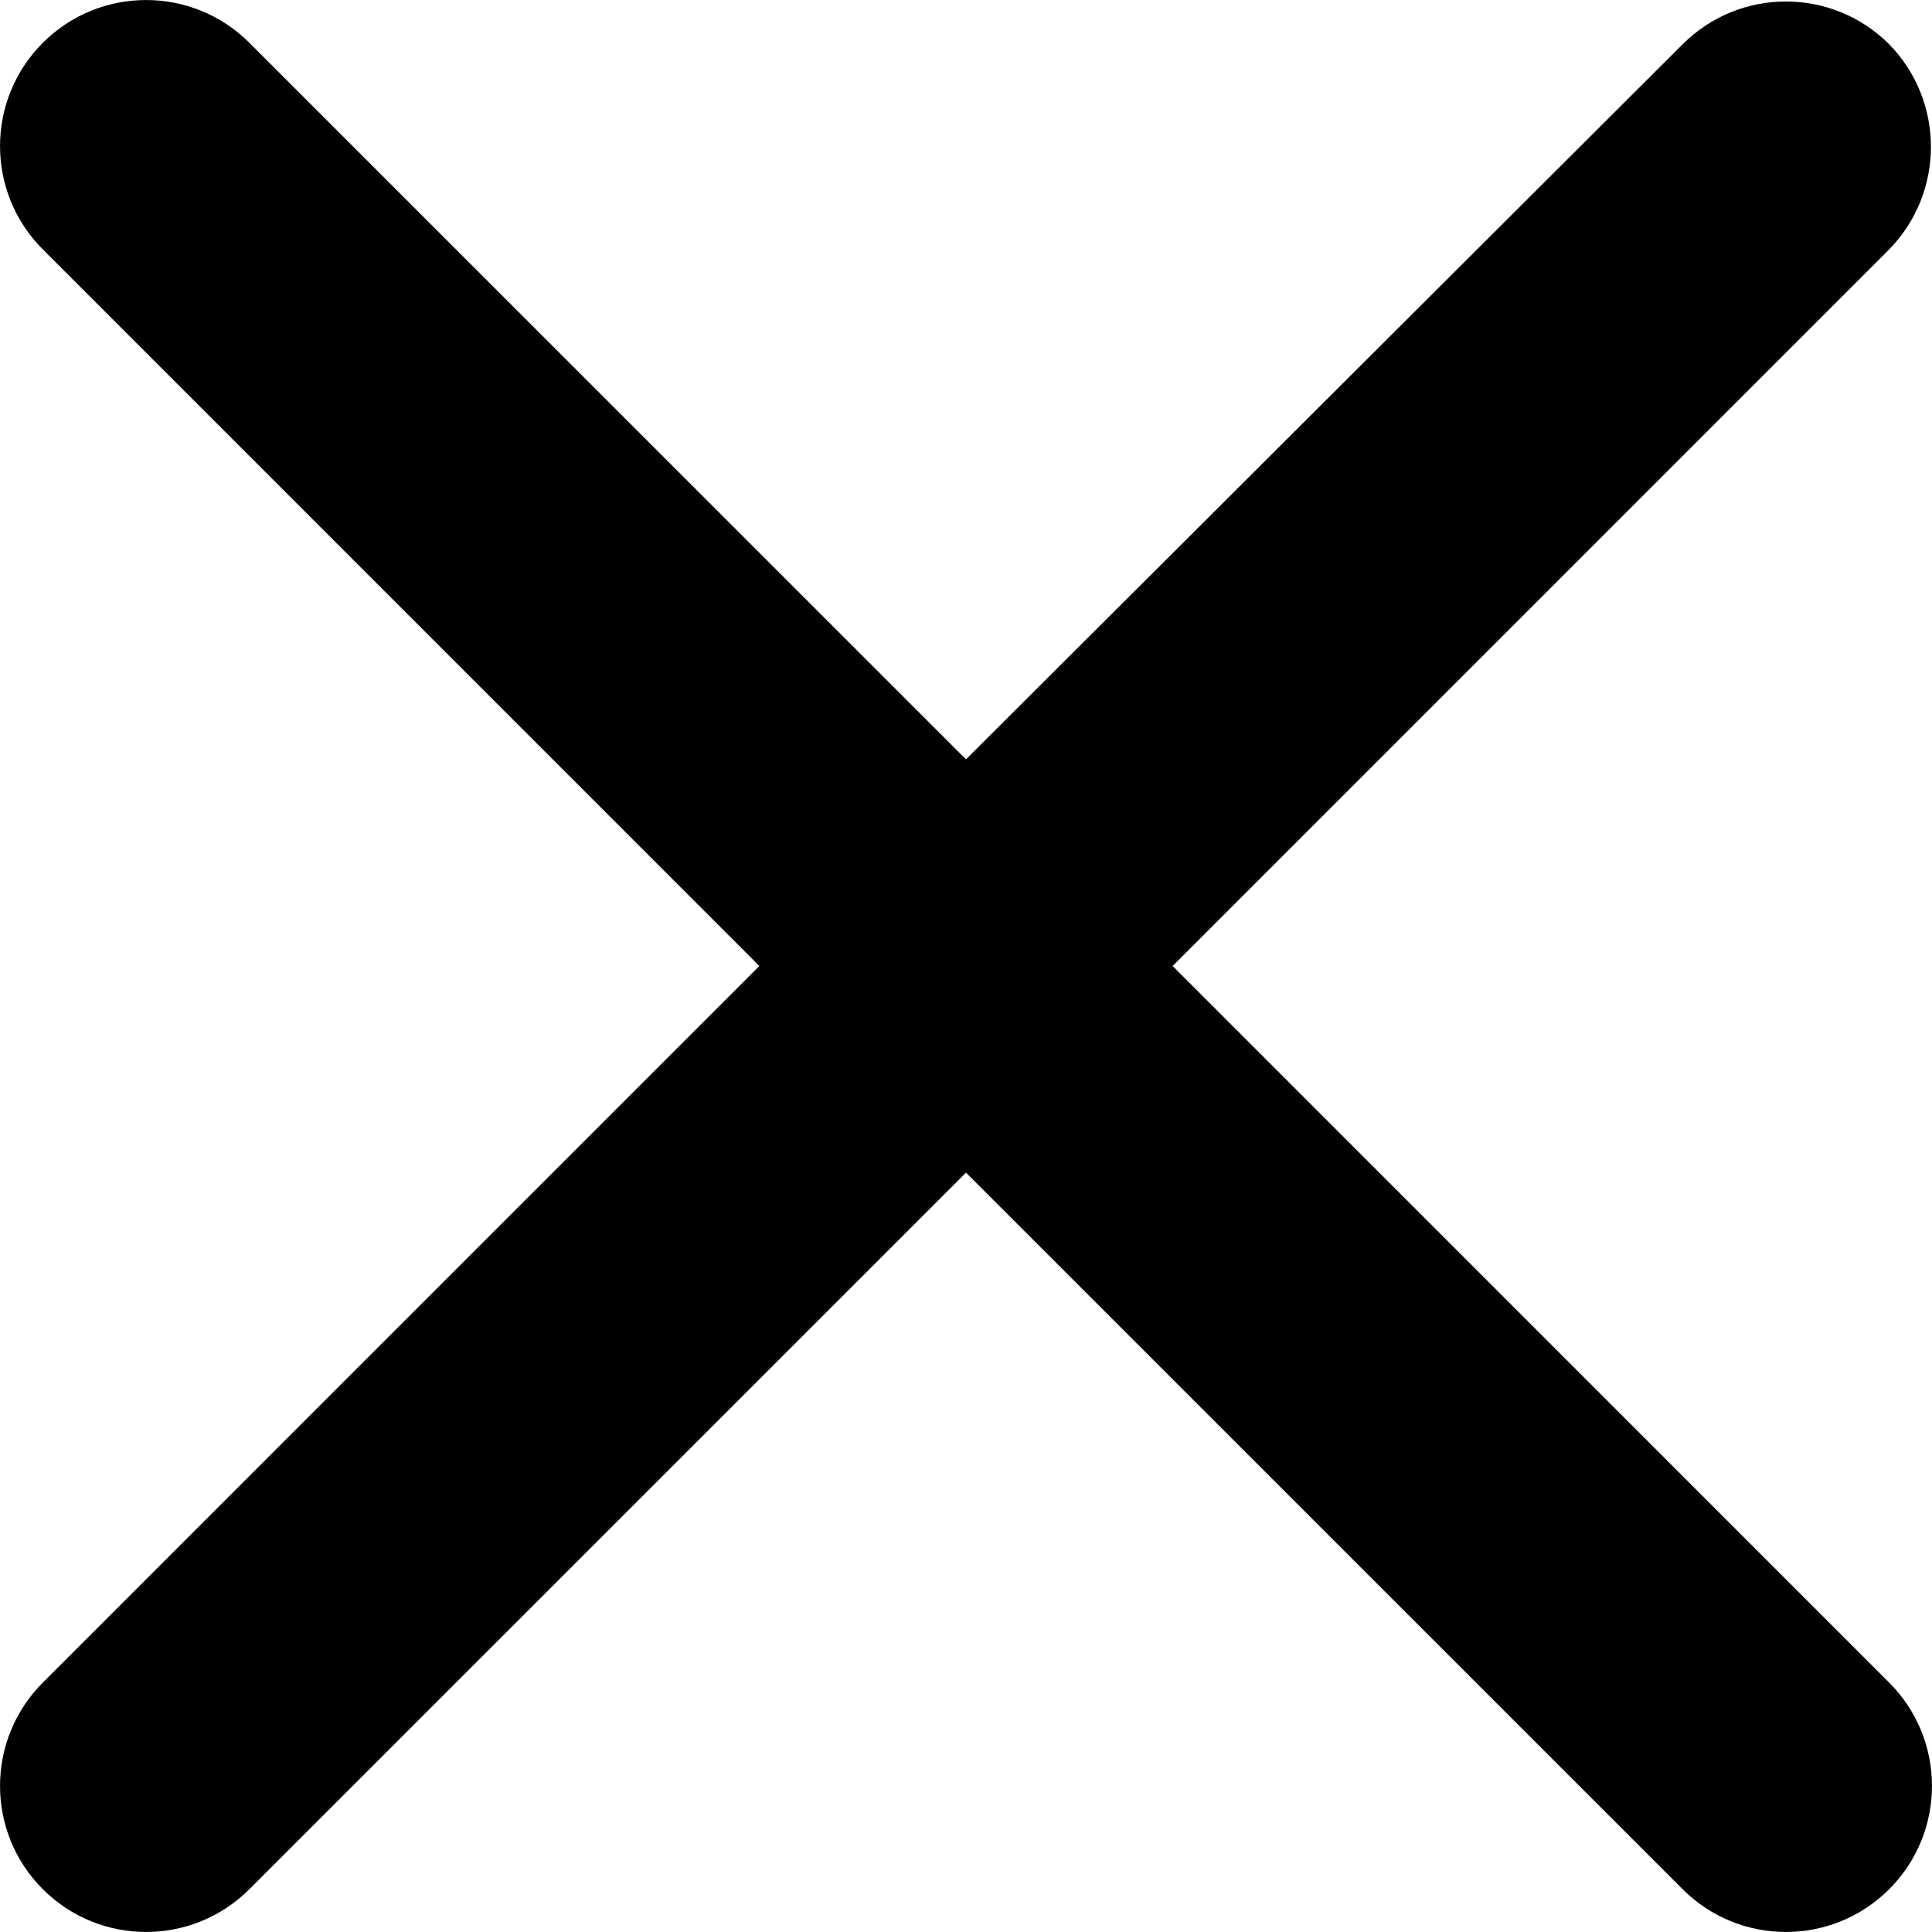
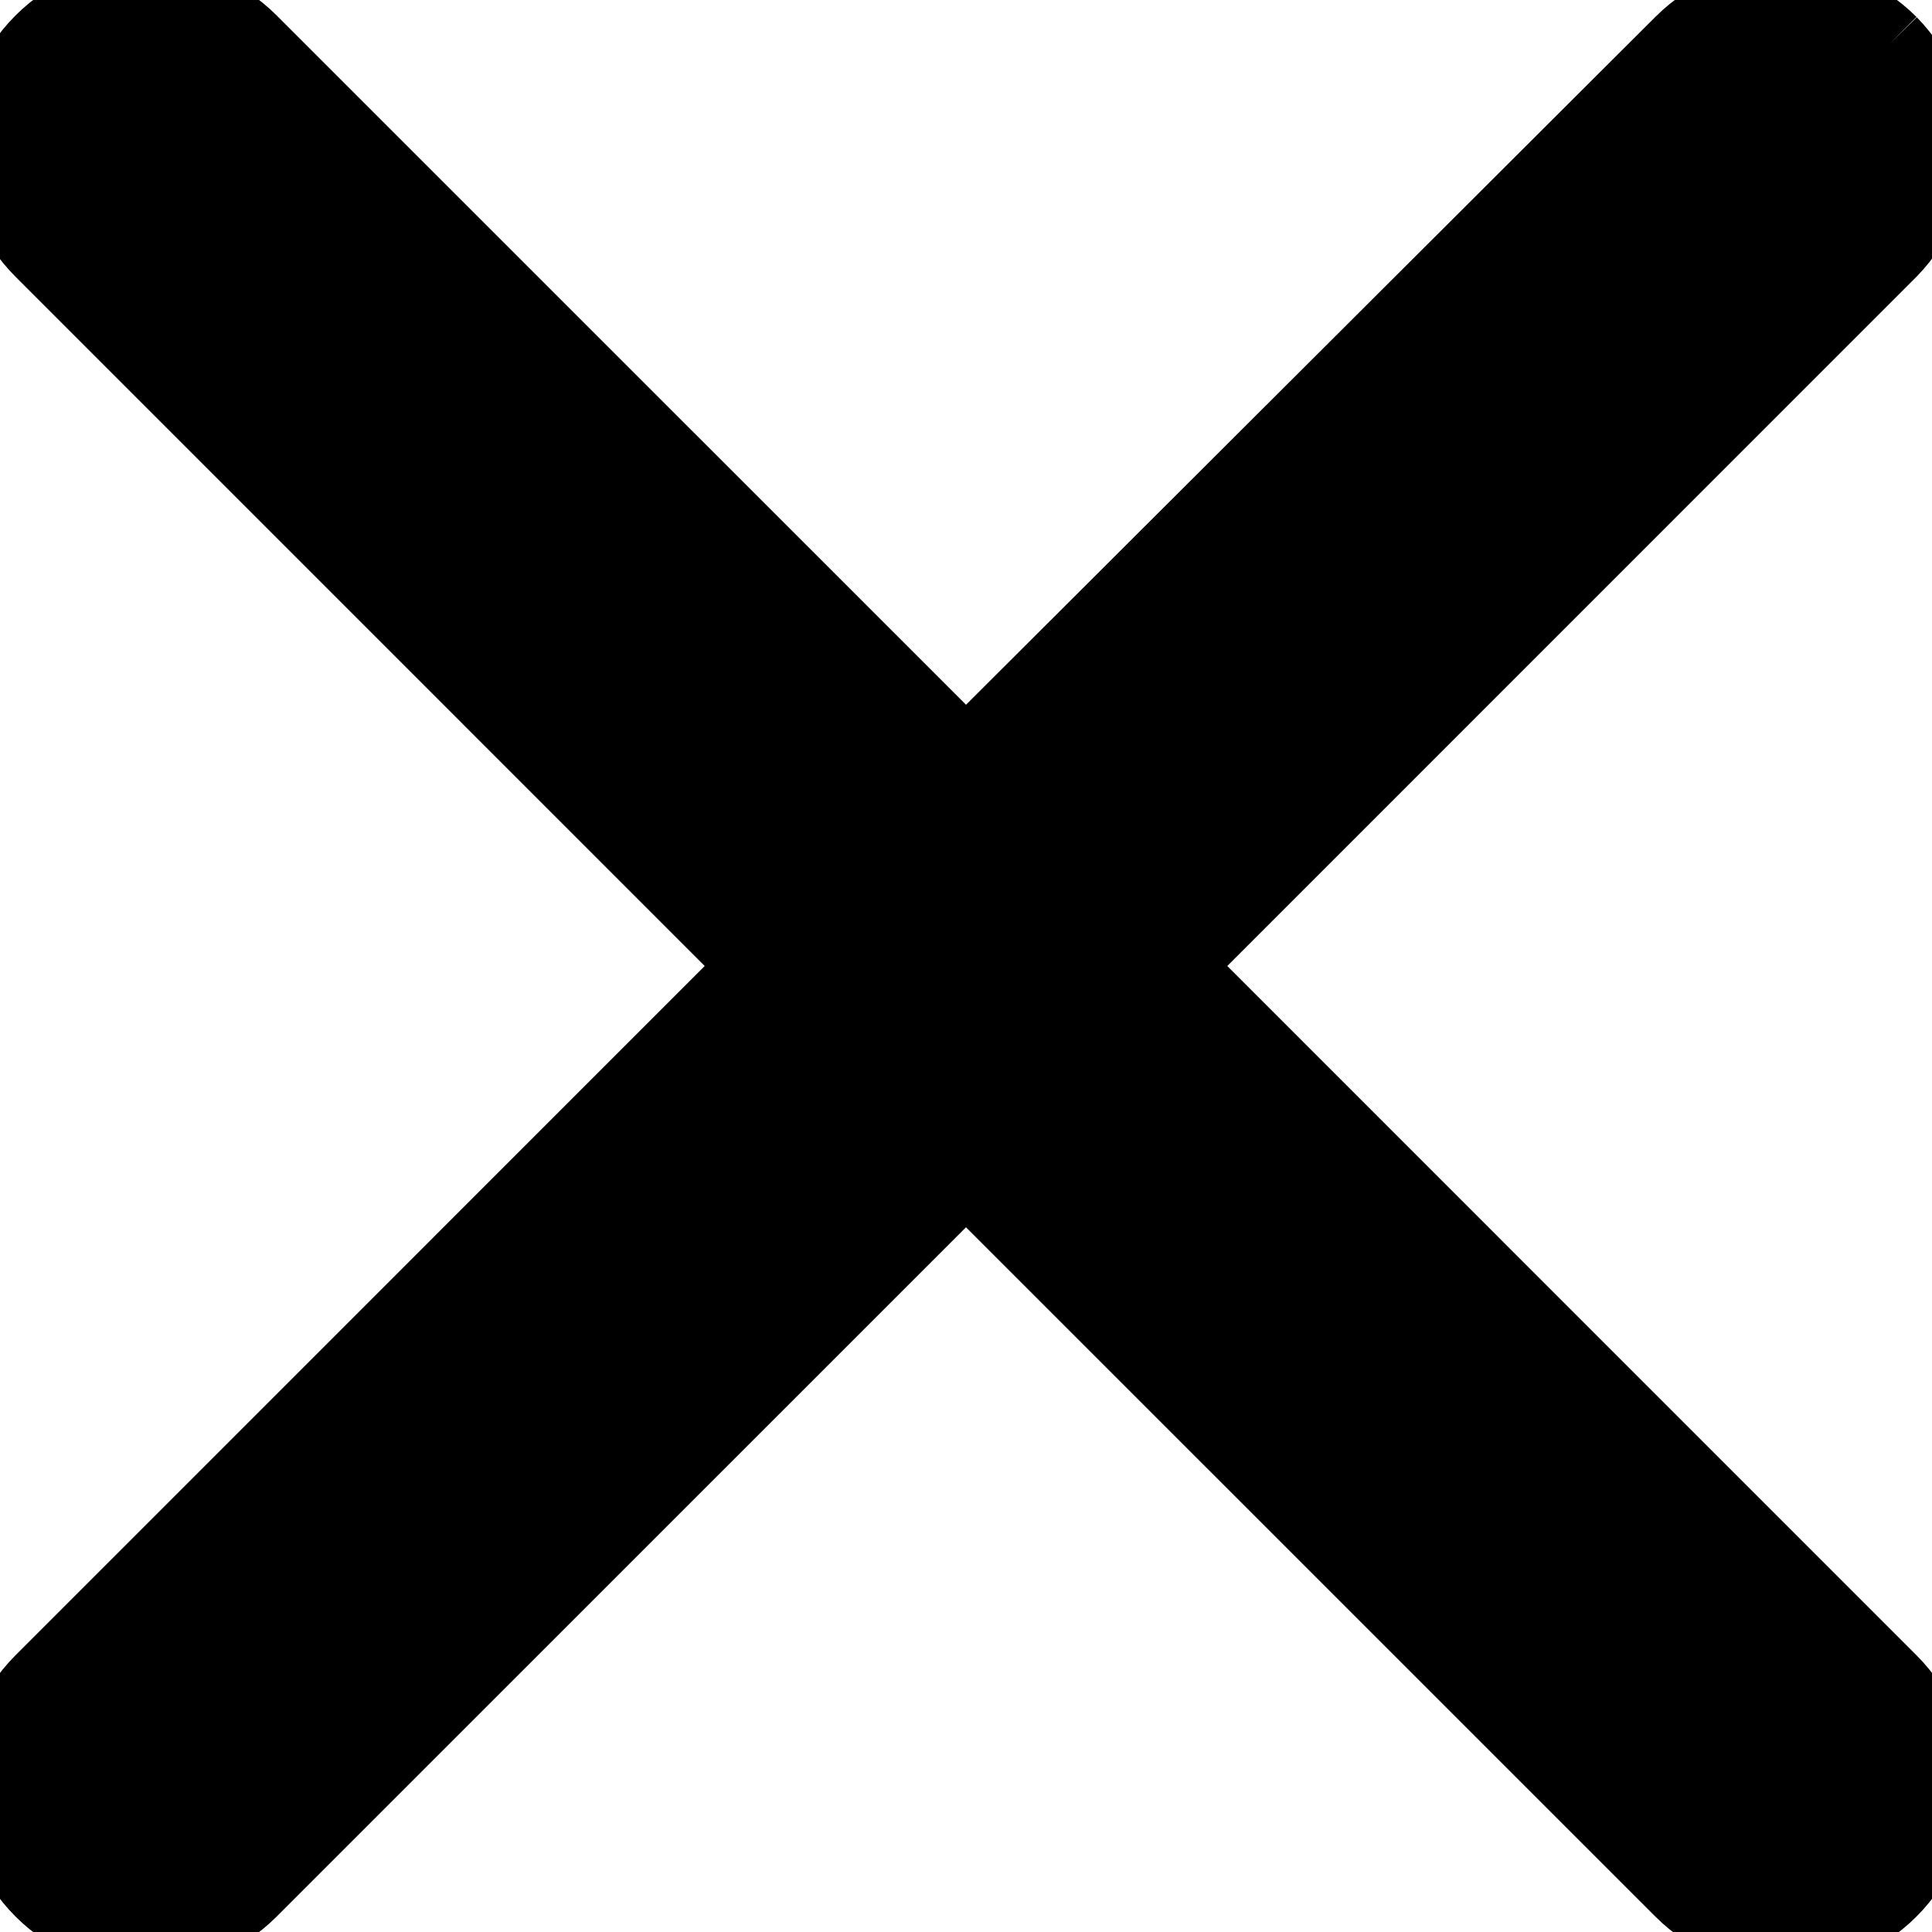
- <svg xmlns="http://www.w3.org/2000/svg" width="25" height="25" fill="none" viewBox="0 0 25 25">
+ <svg xmlns="http://www.w3.org/2000/svg" width="25" height="25" fill="none" stroke="currentColor" viewBox="0 0 25 25">
  <path fill="currentColor" d="M24.446.573a1.89 1.89 0 0 0-2.673 0L12.5 9.826 3.227.554A1.89 1.89 0 0 0 .554 3.227L9.826 12.5.554 21.773a1.89 1.89 0 1 0 2.673 2.673l9.273-9.272 9.273 9.272a1.89 1.89 0 1 0 2.673-2.673L15.174 12.5l9.272-9.273a1.9 1.9 0 0 0 0-2.654" />
</svg>
